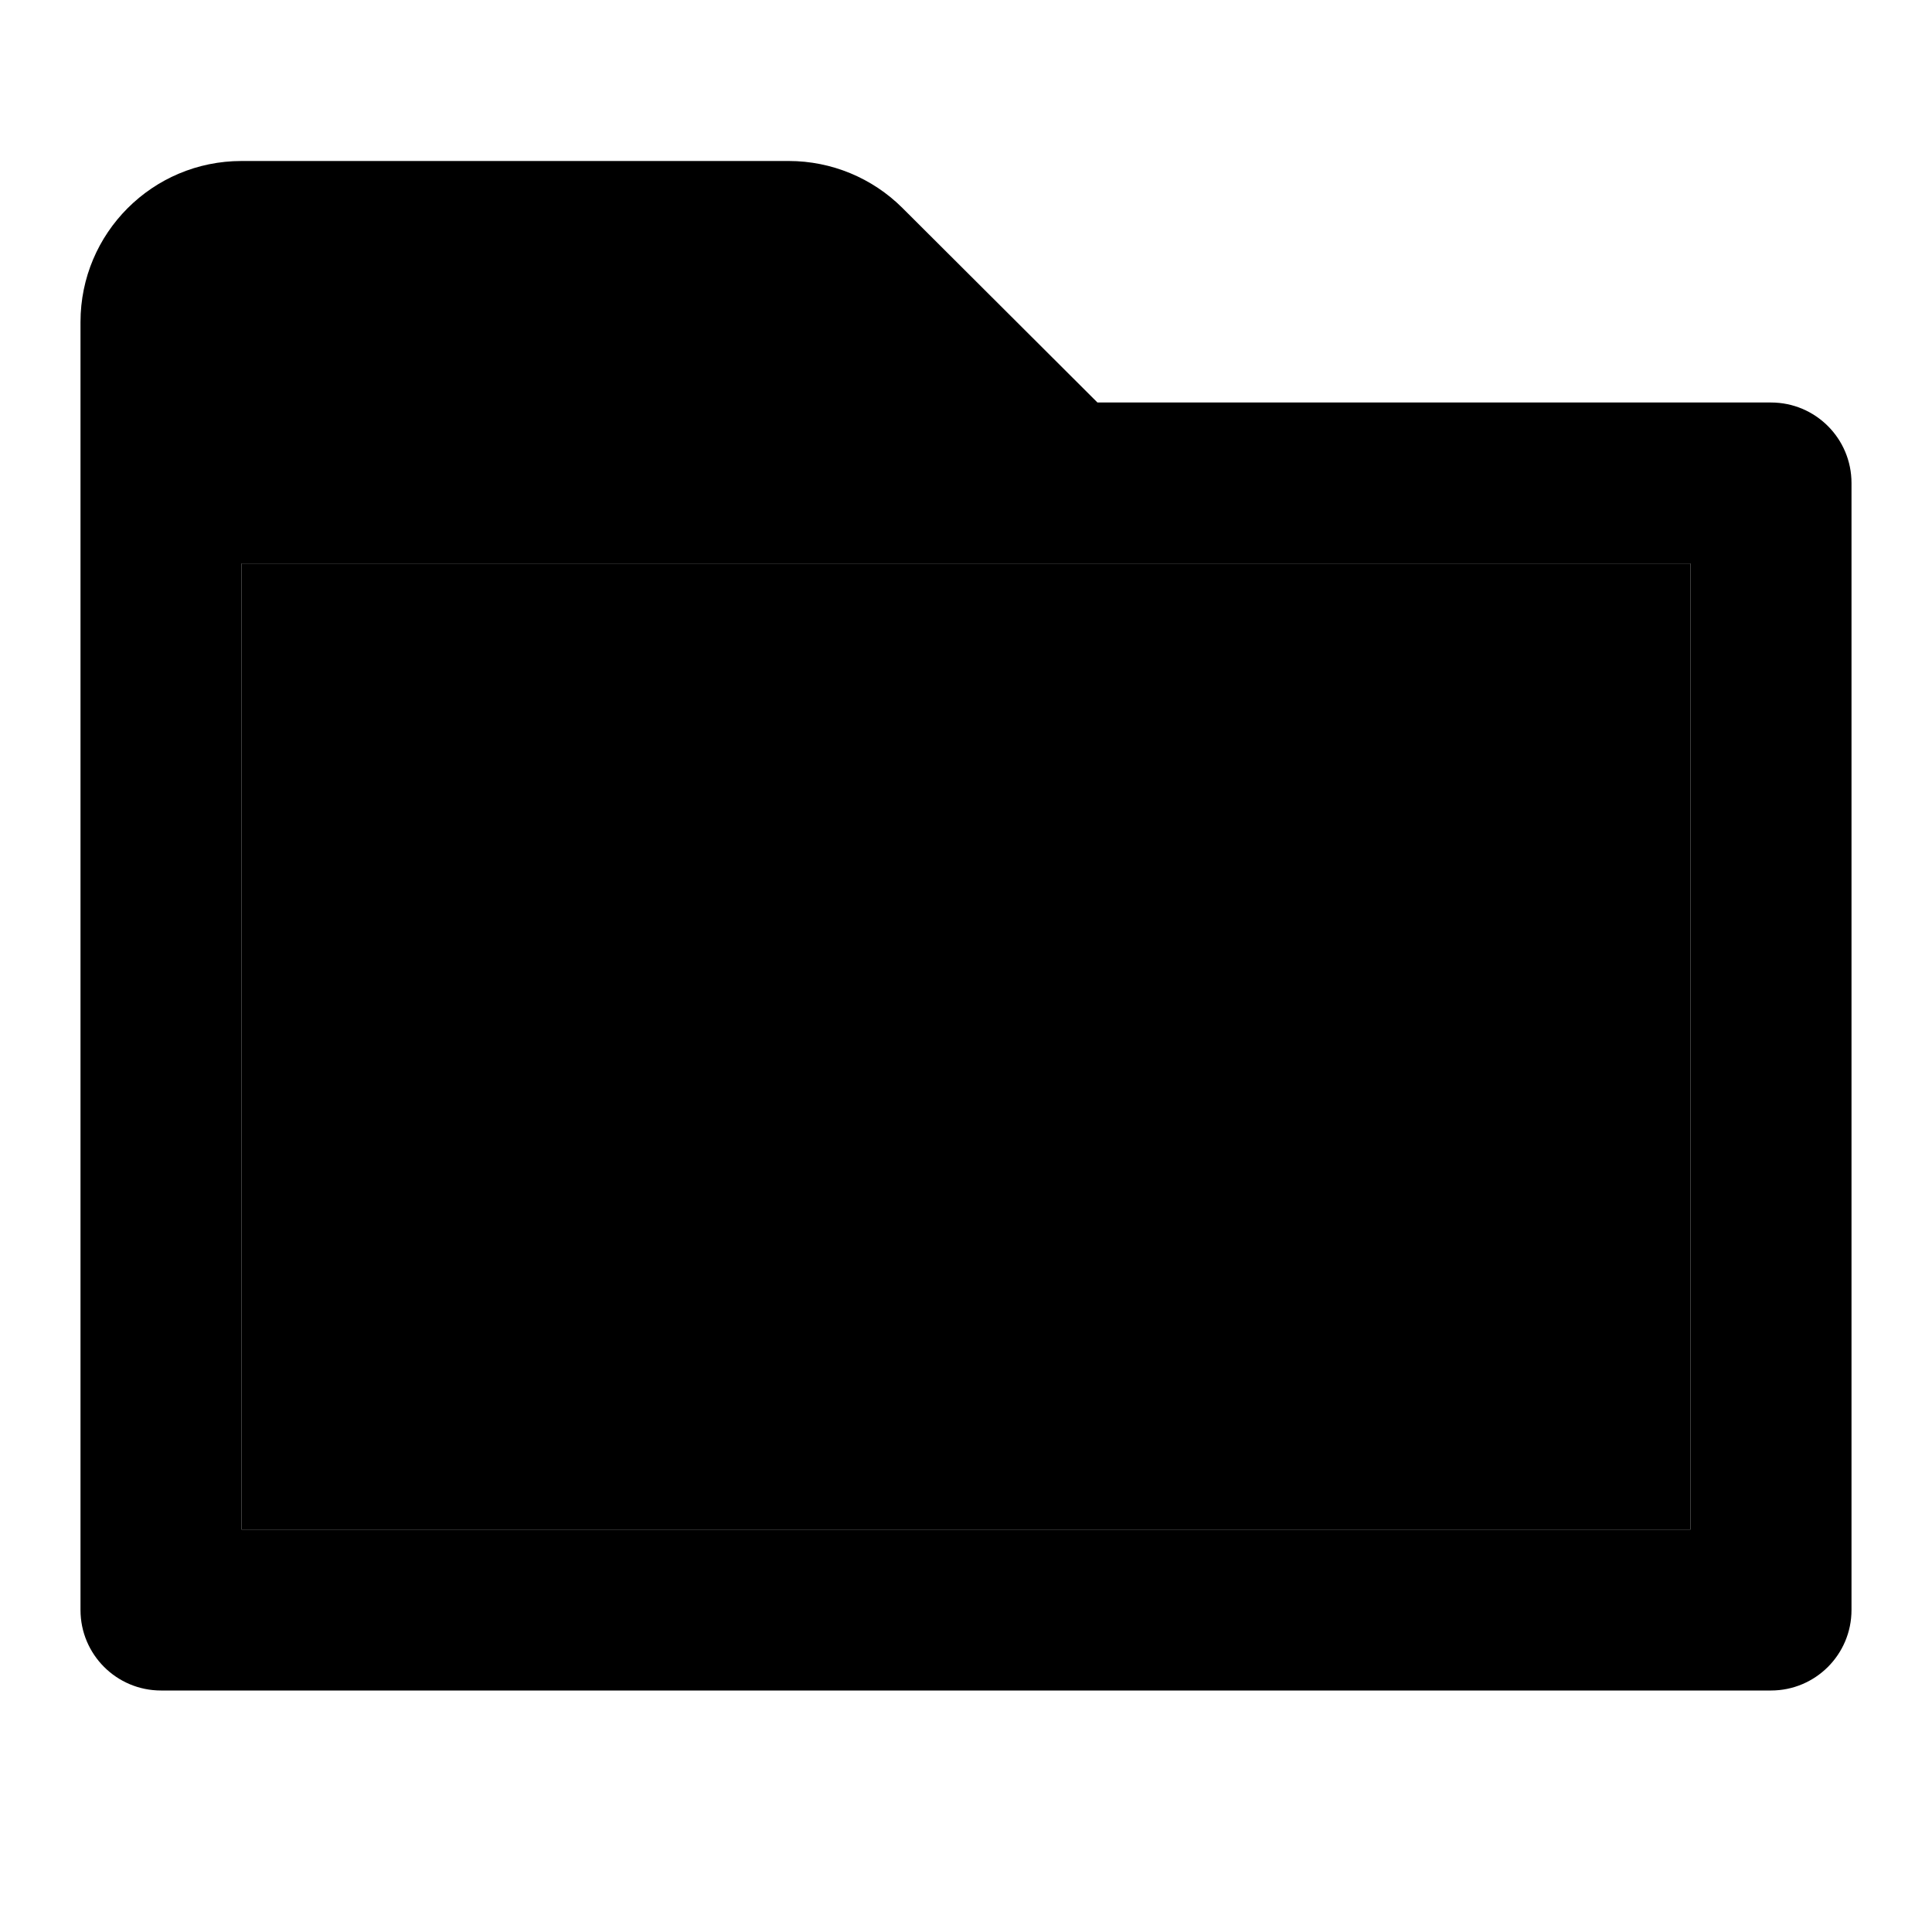
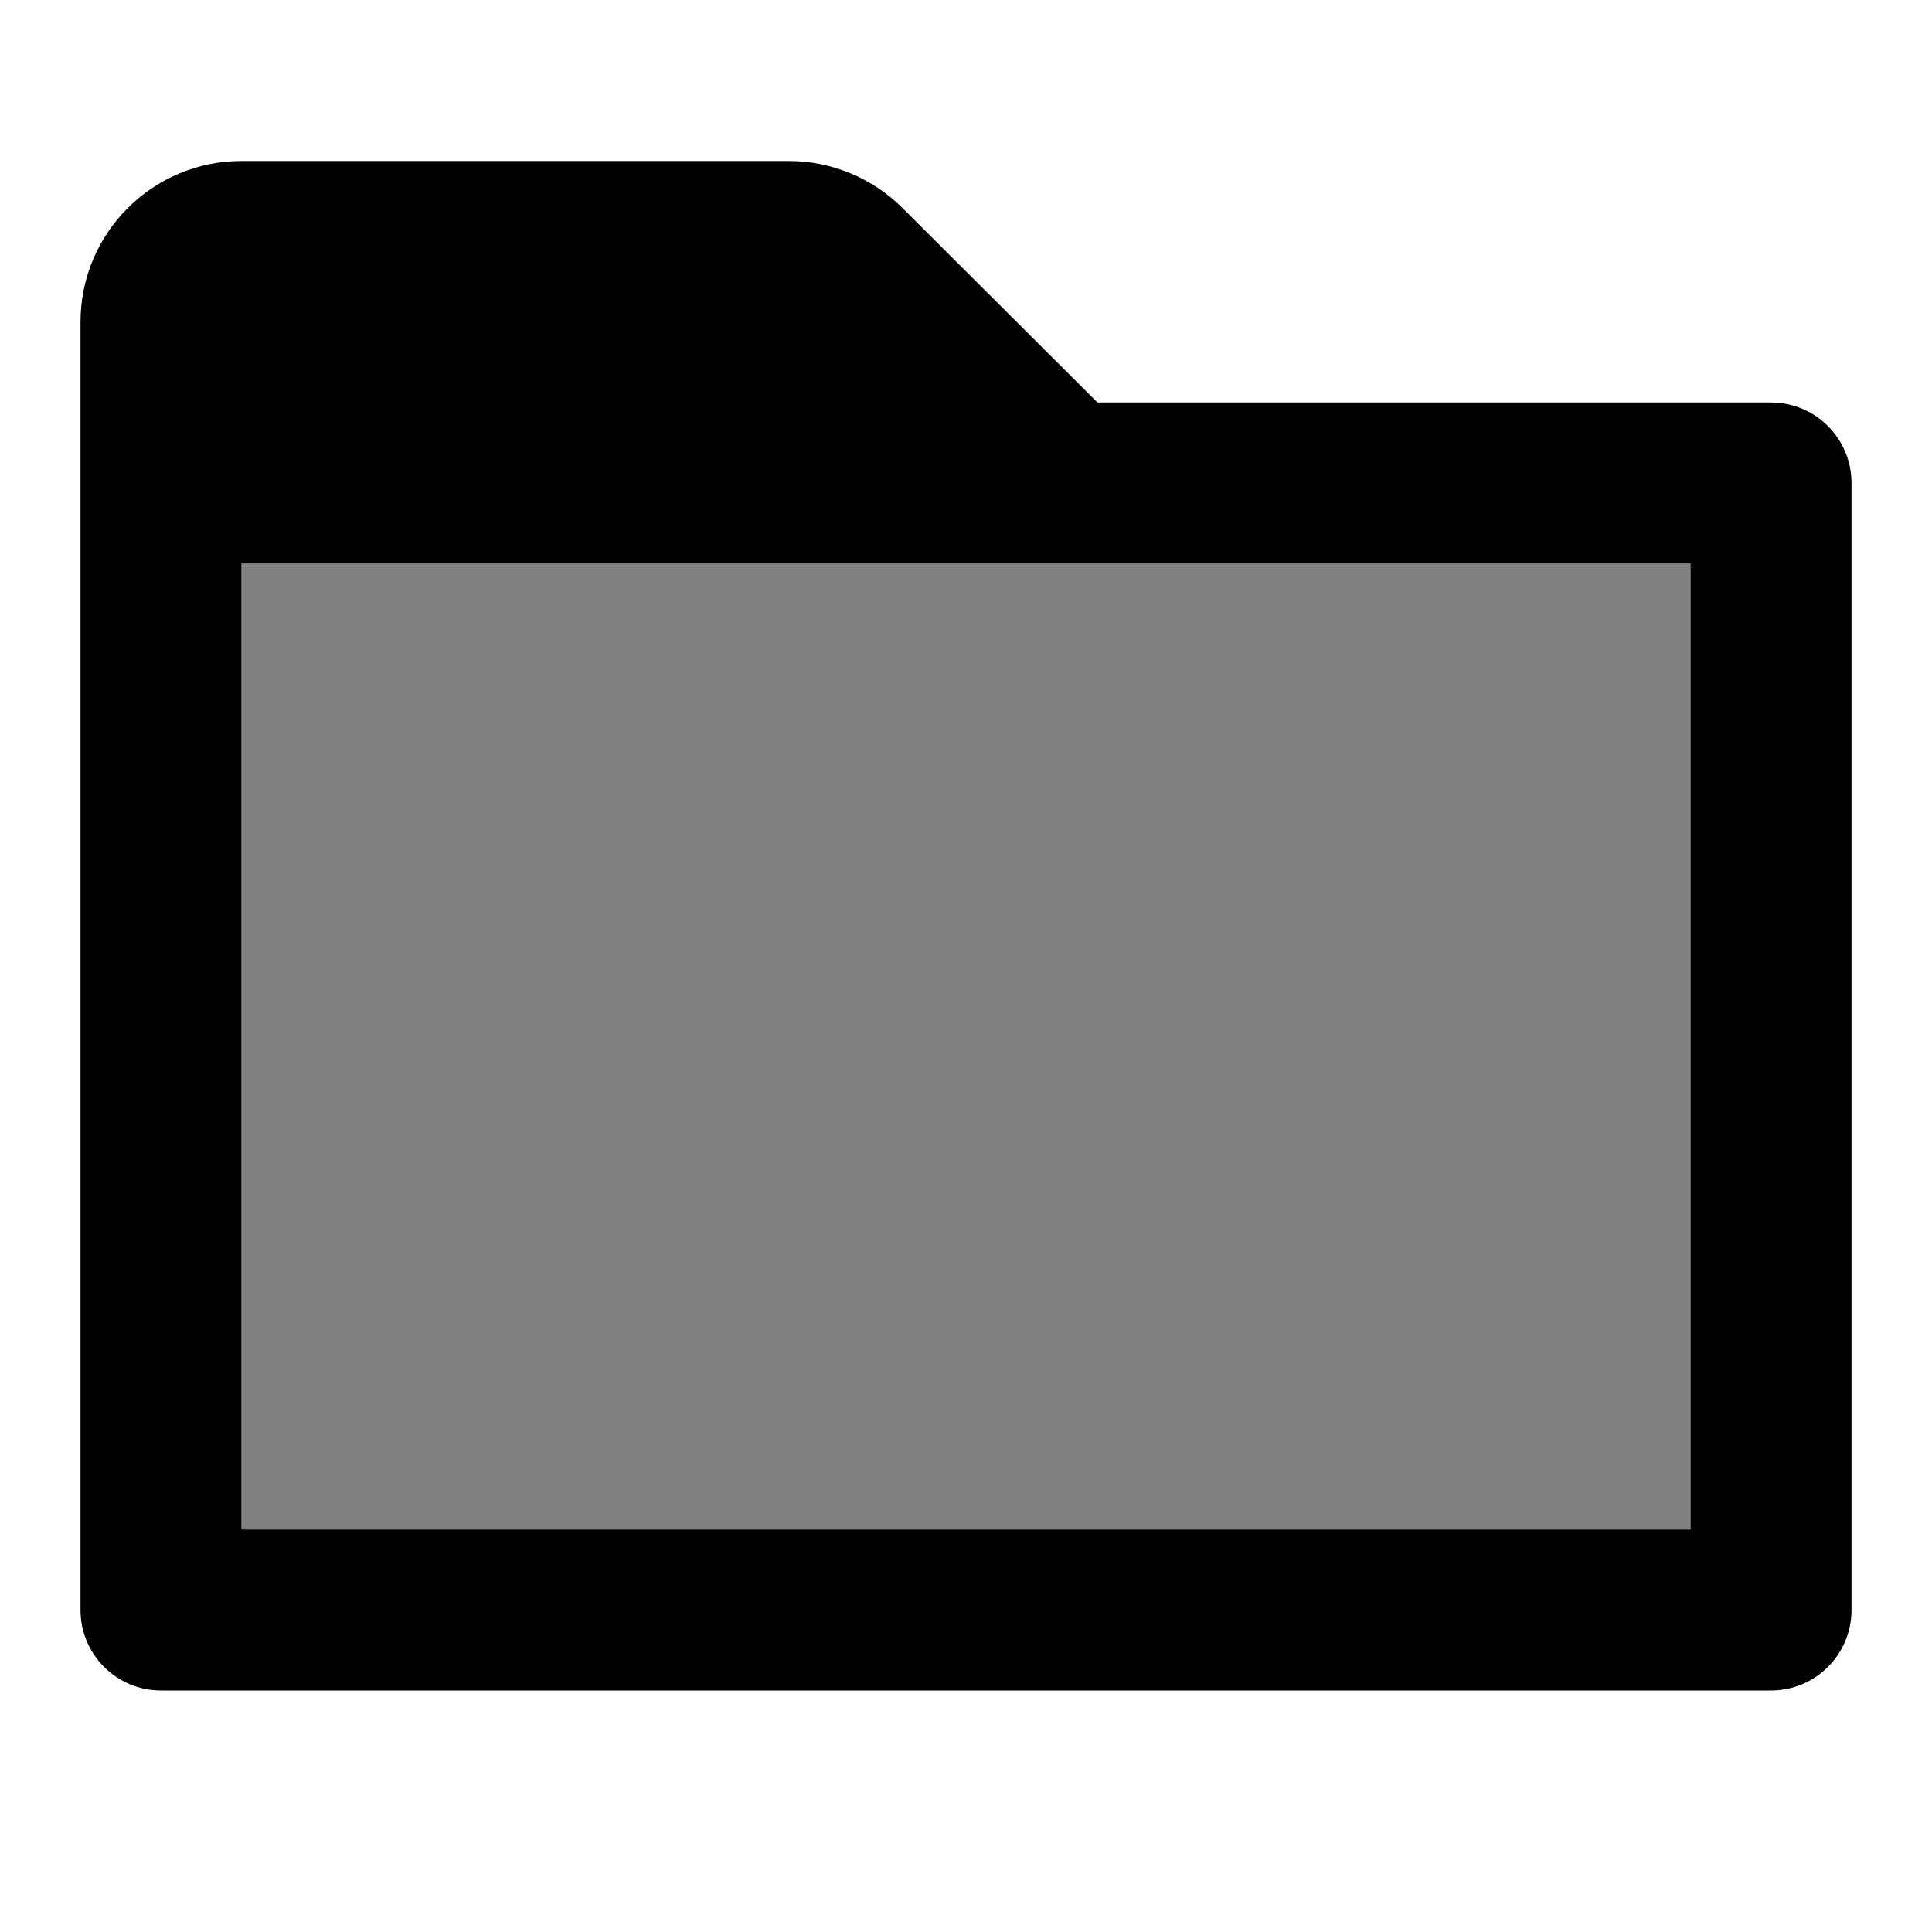
<svg xmlns="http://www.w3.org/2000/svg" height="48" viewBox="0 0 48 48" width="48">
  <path d="M44 10H27.266l-4.844-4.832A4 4 0 0 0 19.6 4H6a4 4 0 0 0-4 4v32a2 2 0 0 0 2 2h40a2 2 0 0 0 2-2V12a2 2 0 0 0-2-2Zm-2 28H6V14h36Z" />
-   <path d="M6 14h36v24H6z" />
+   <path opacity=".5" d="M6 14h36v24H6z" />
</svg>
